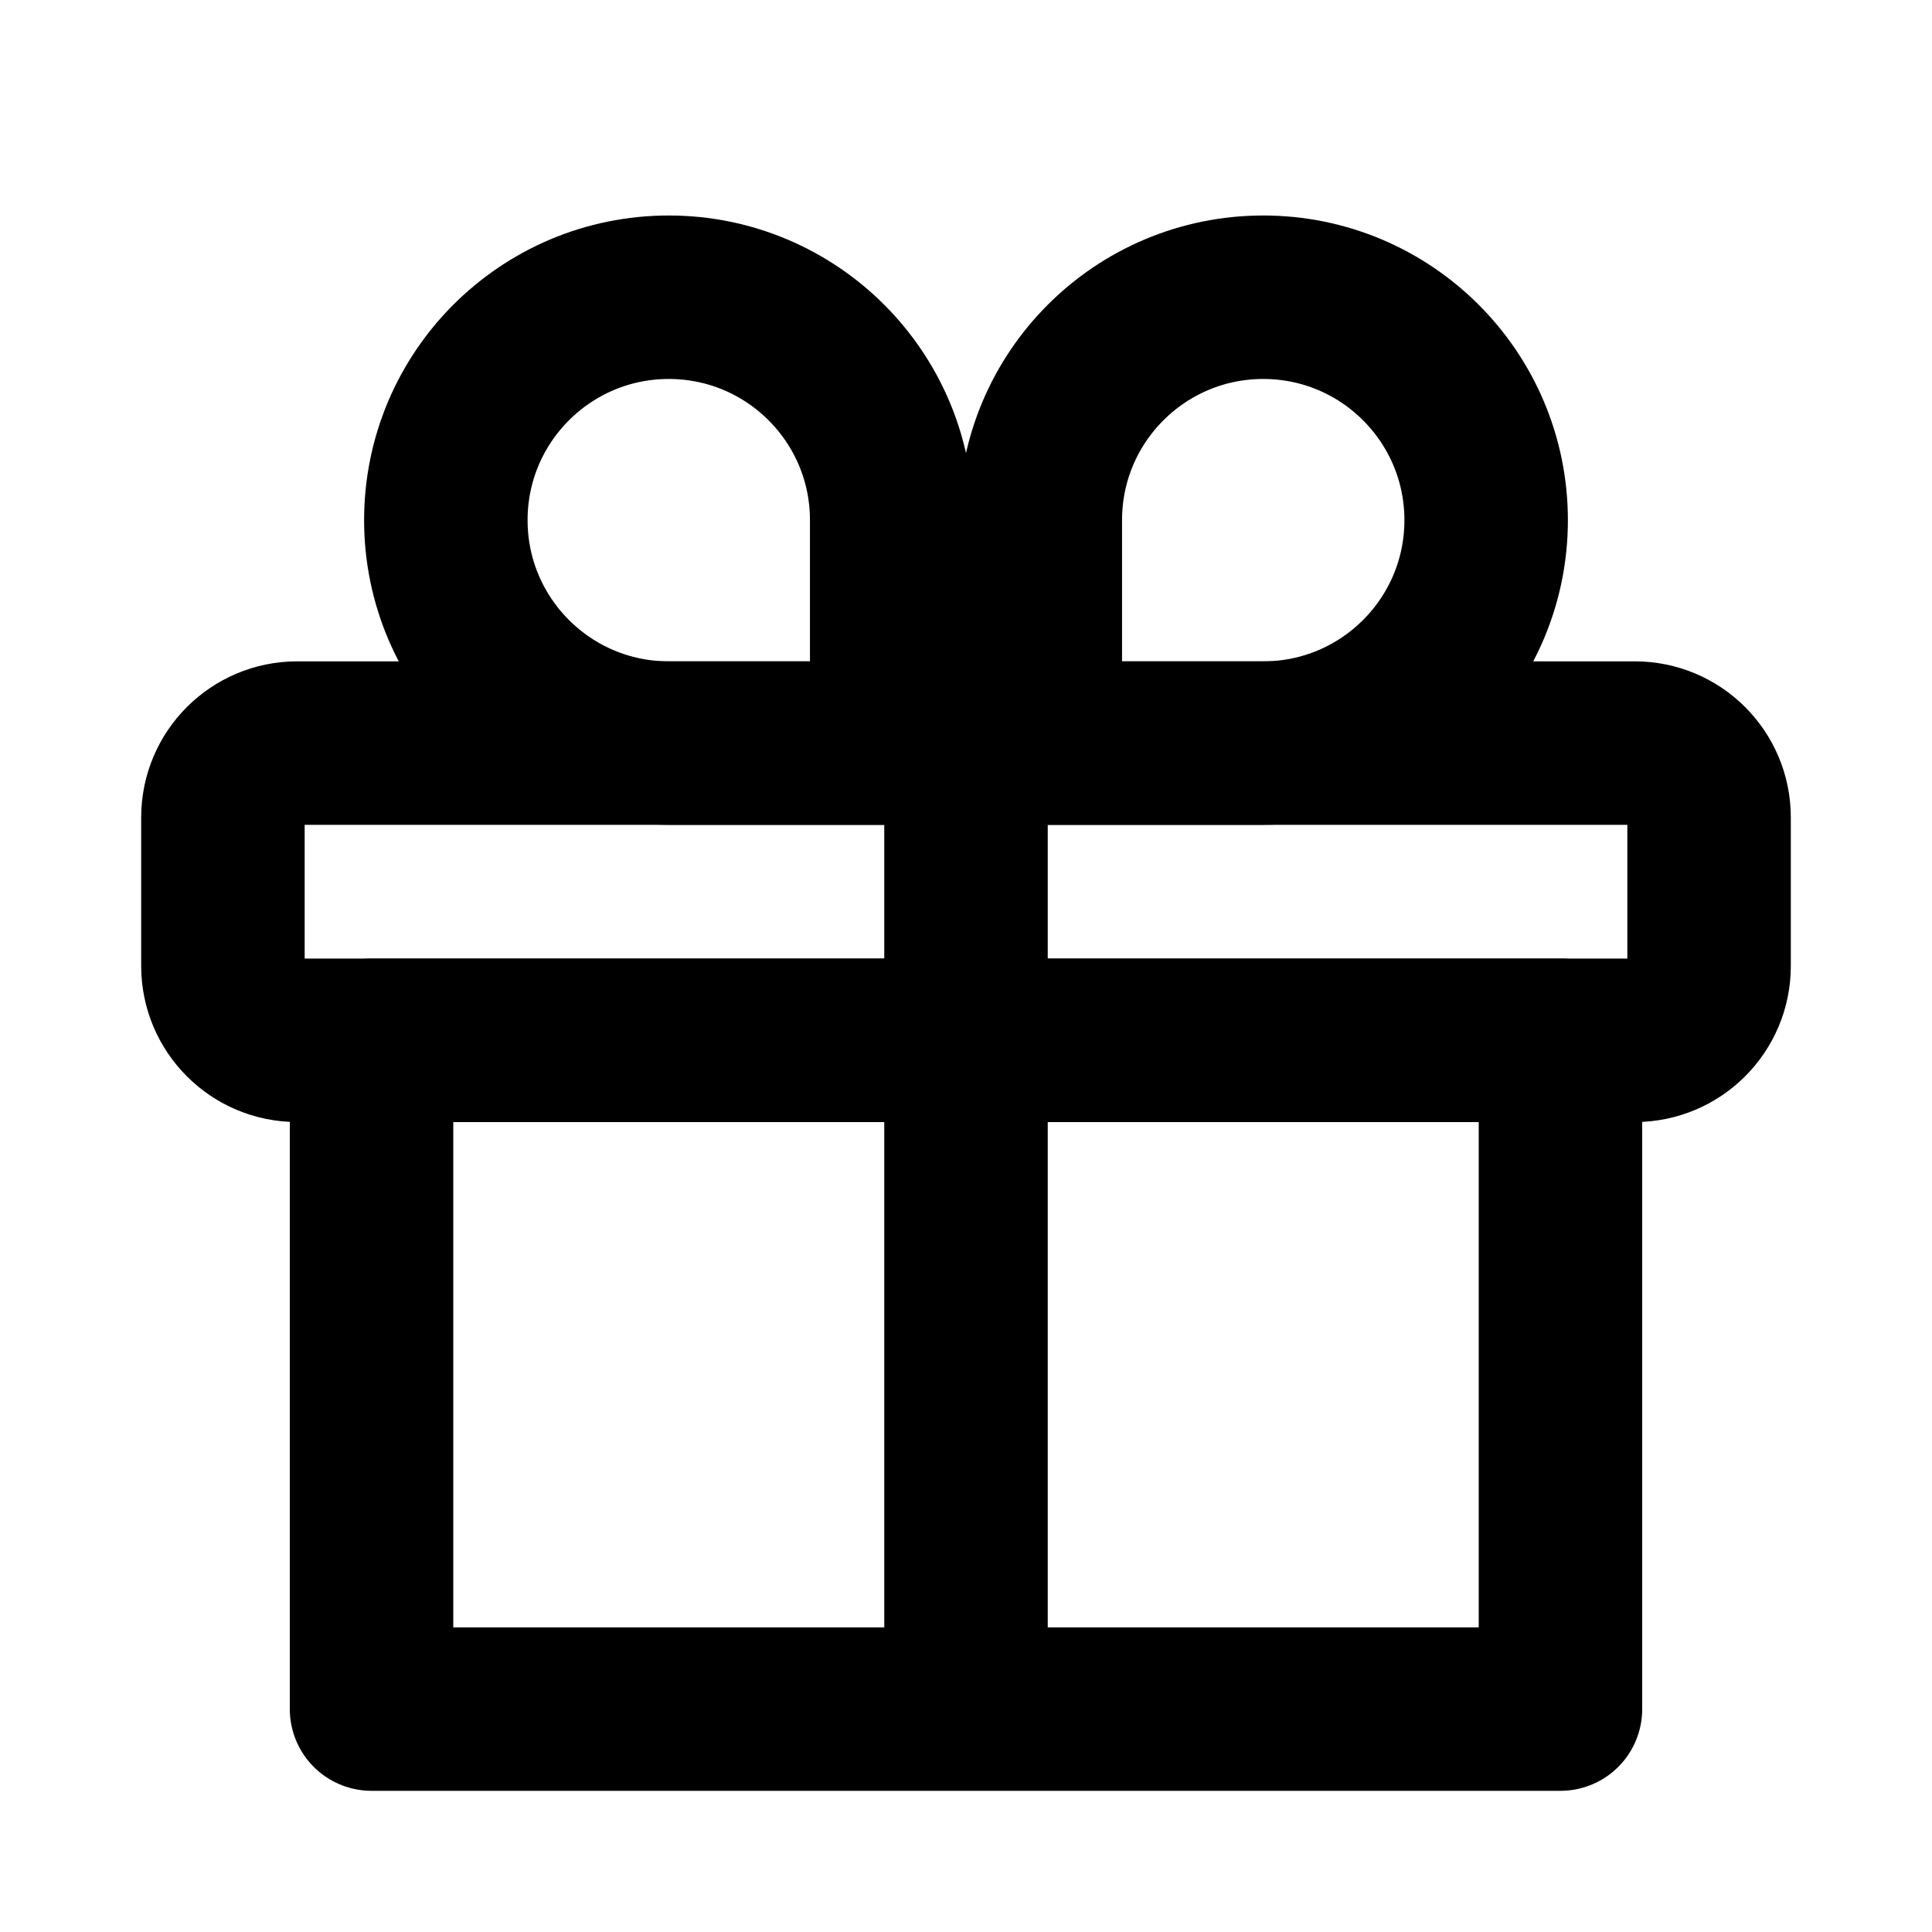
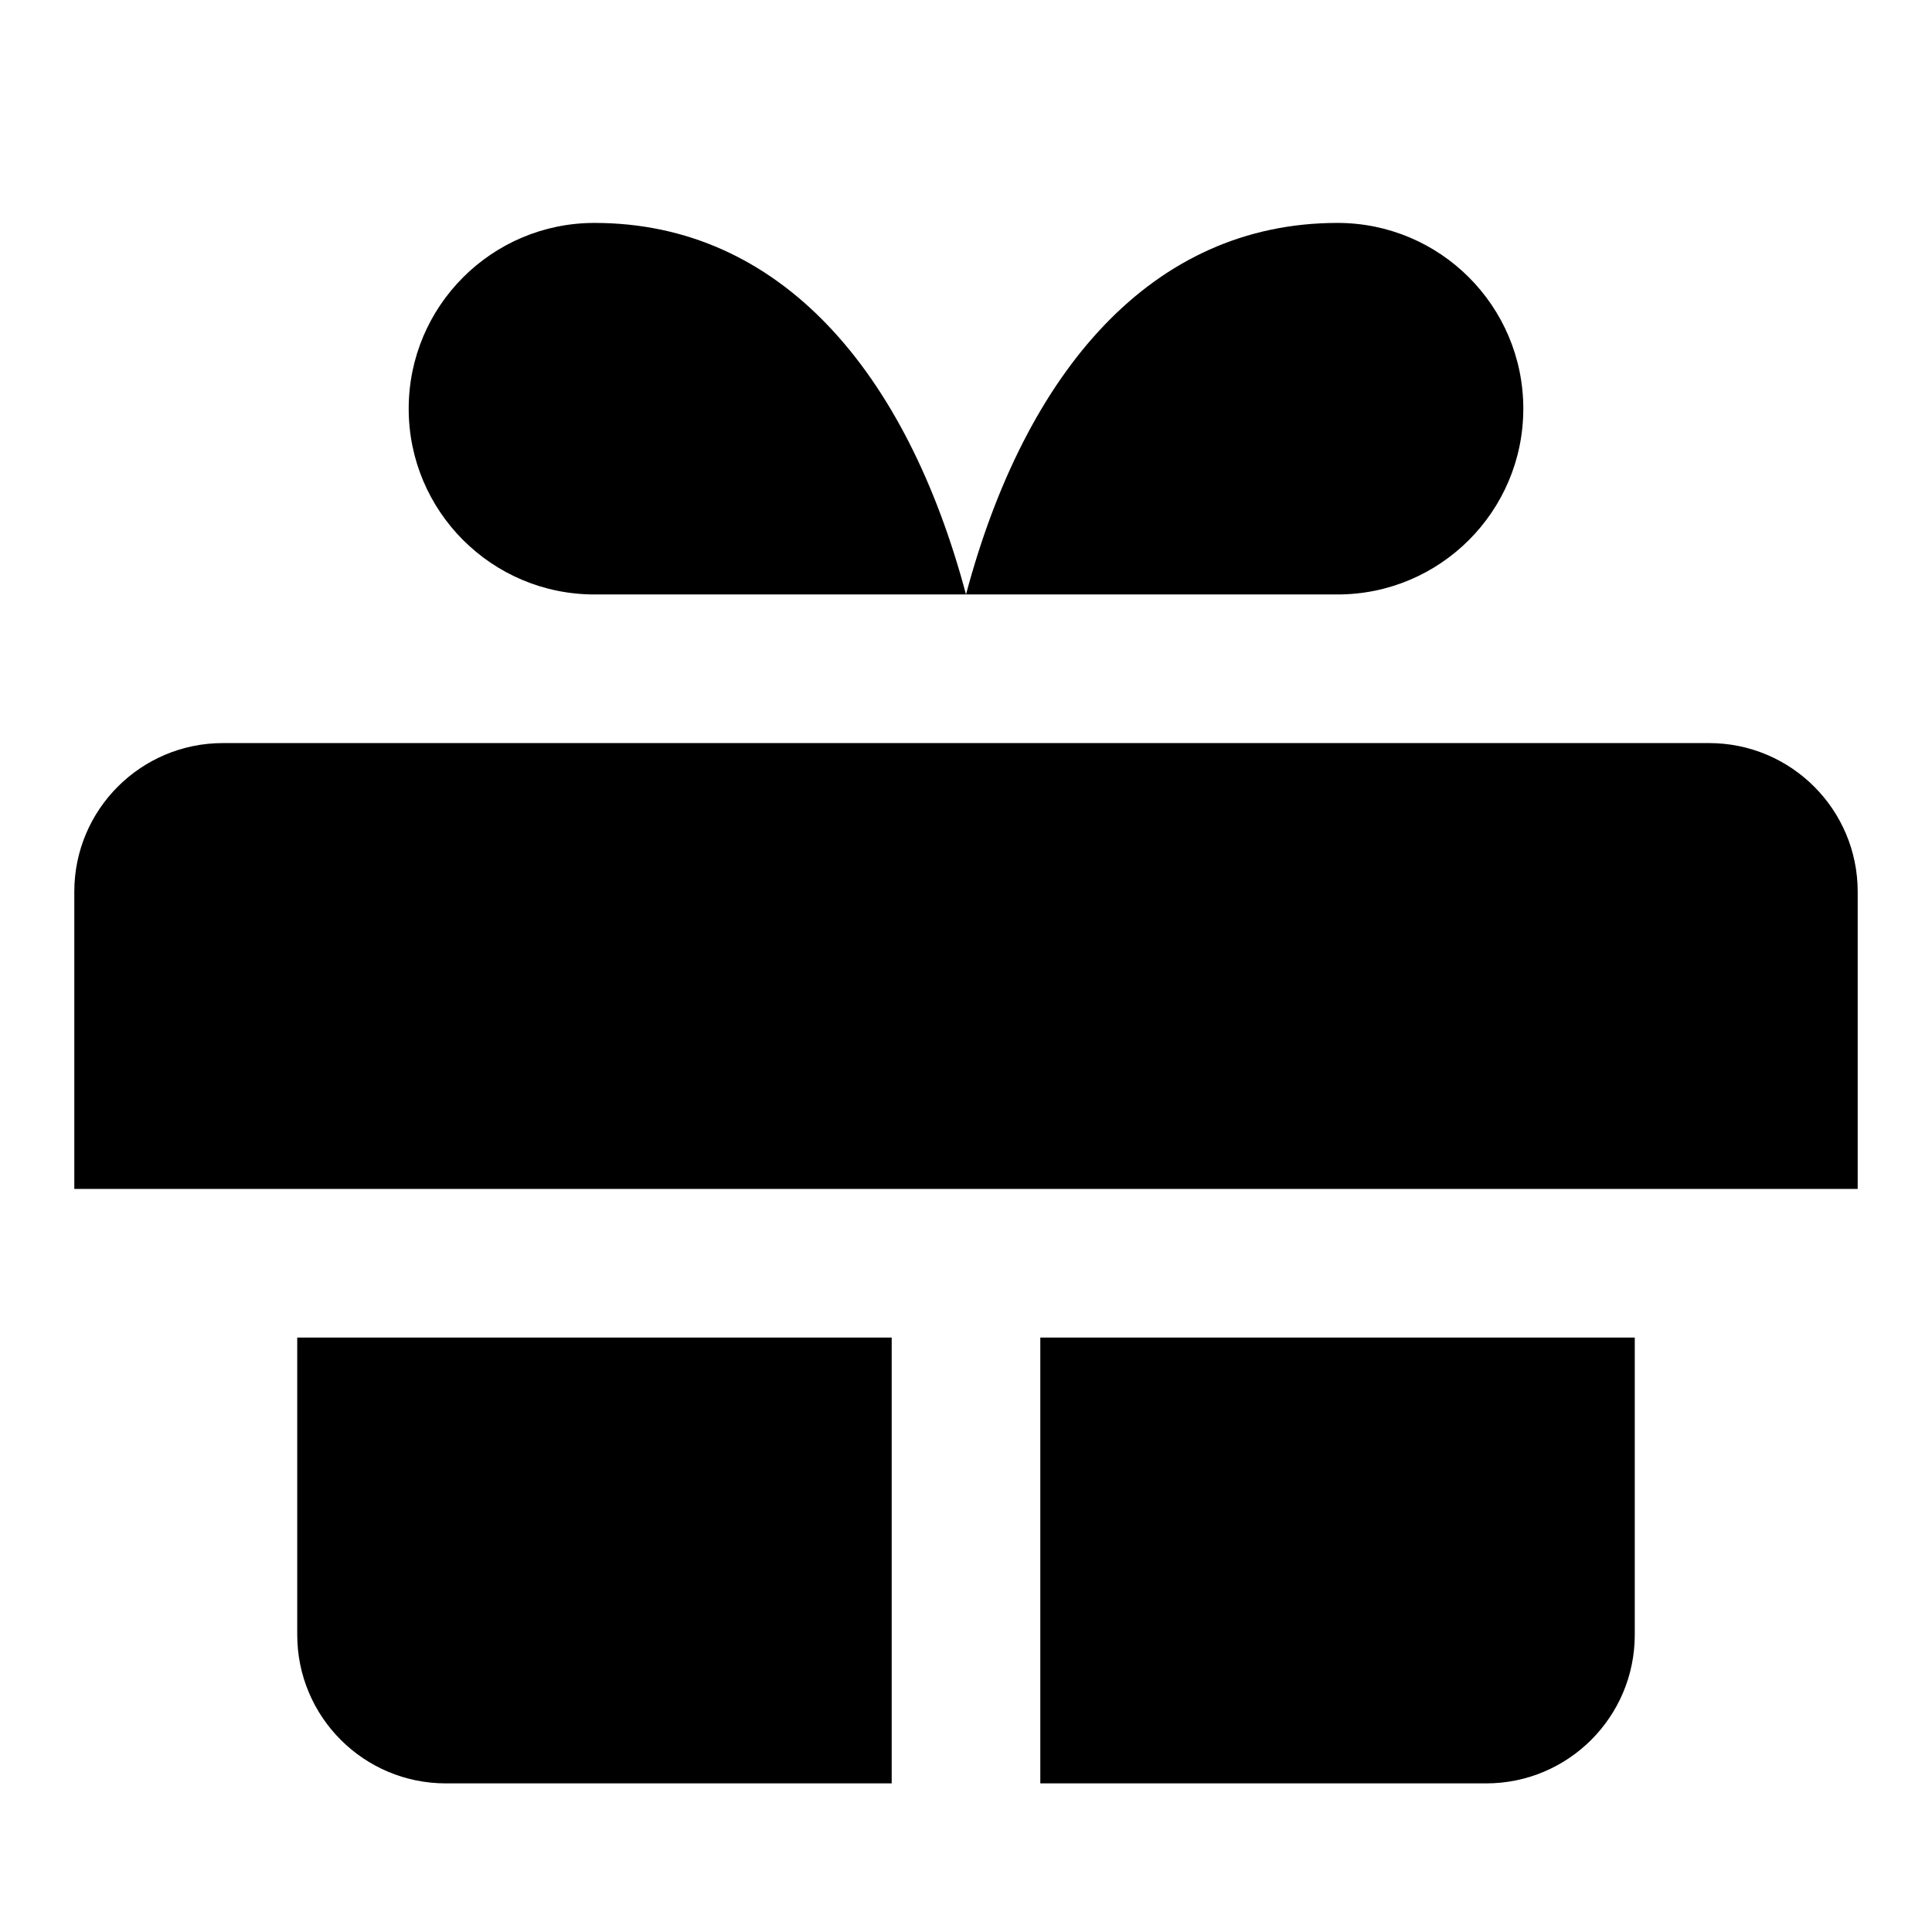
- <svg xmlns="http://www.w3.org/2000/svg" width="26" height="26" viewBox="0 0 26 26" fill="none">
-   <rect x="3" y="10" width="20" height="4" rx="1" stroke="#000" stroke-width="2.2" />
-   <path d="M5 14h16v9H5v-9ZM13 10v13" stroke="#000" stroke-width="2.2" stroke-linejoin="round" />
-   <path d="M13 10H9a3 3 0 1 1 3-3v3Zm0 0h4a3 3 0 1 0-3-3v3Z" stroke="#000" stroke-width="2.2" stroke-linejoin="round" />
+ <svg xmlns="http://www.w3.org/2000/svg" width="26" height="26" viewBox="0 0 26 26">
+   <path d="M3 10h20a2 2 0 0 1 2 2v4H1v-4a2 2 0 0 1 2-2Zm1 8h8v6H6a2 2 0 0 1-2-2v-4Zm10 0h8v4a2 2 0 0 1-2 2h-6v-6ZM8 3c2.5 0 4.2 2 5 5H8a2.5 2.5 0 0 1 0-5Zm10 0a2.5 2.5 0 0 1 0 5h-5c.8-3 2.5-5 5-5Z" />
</svg>
